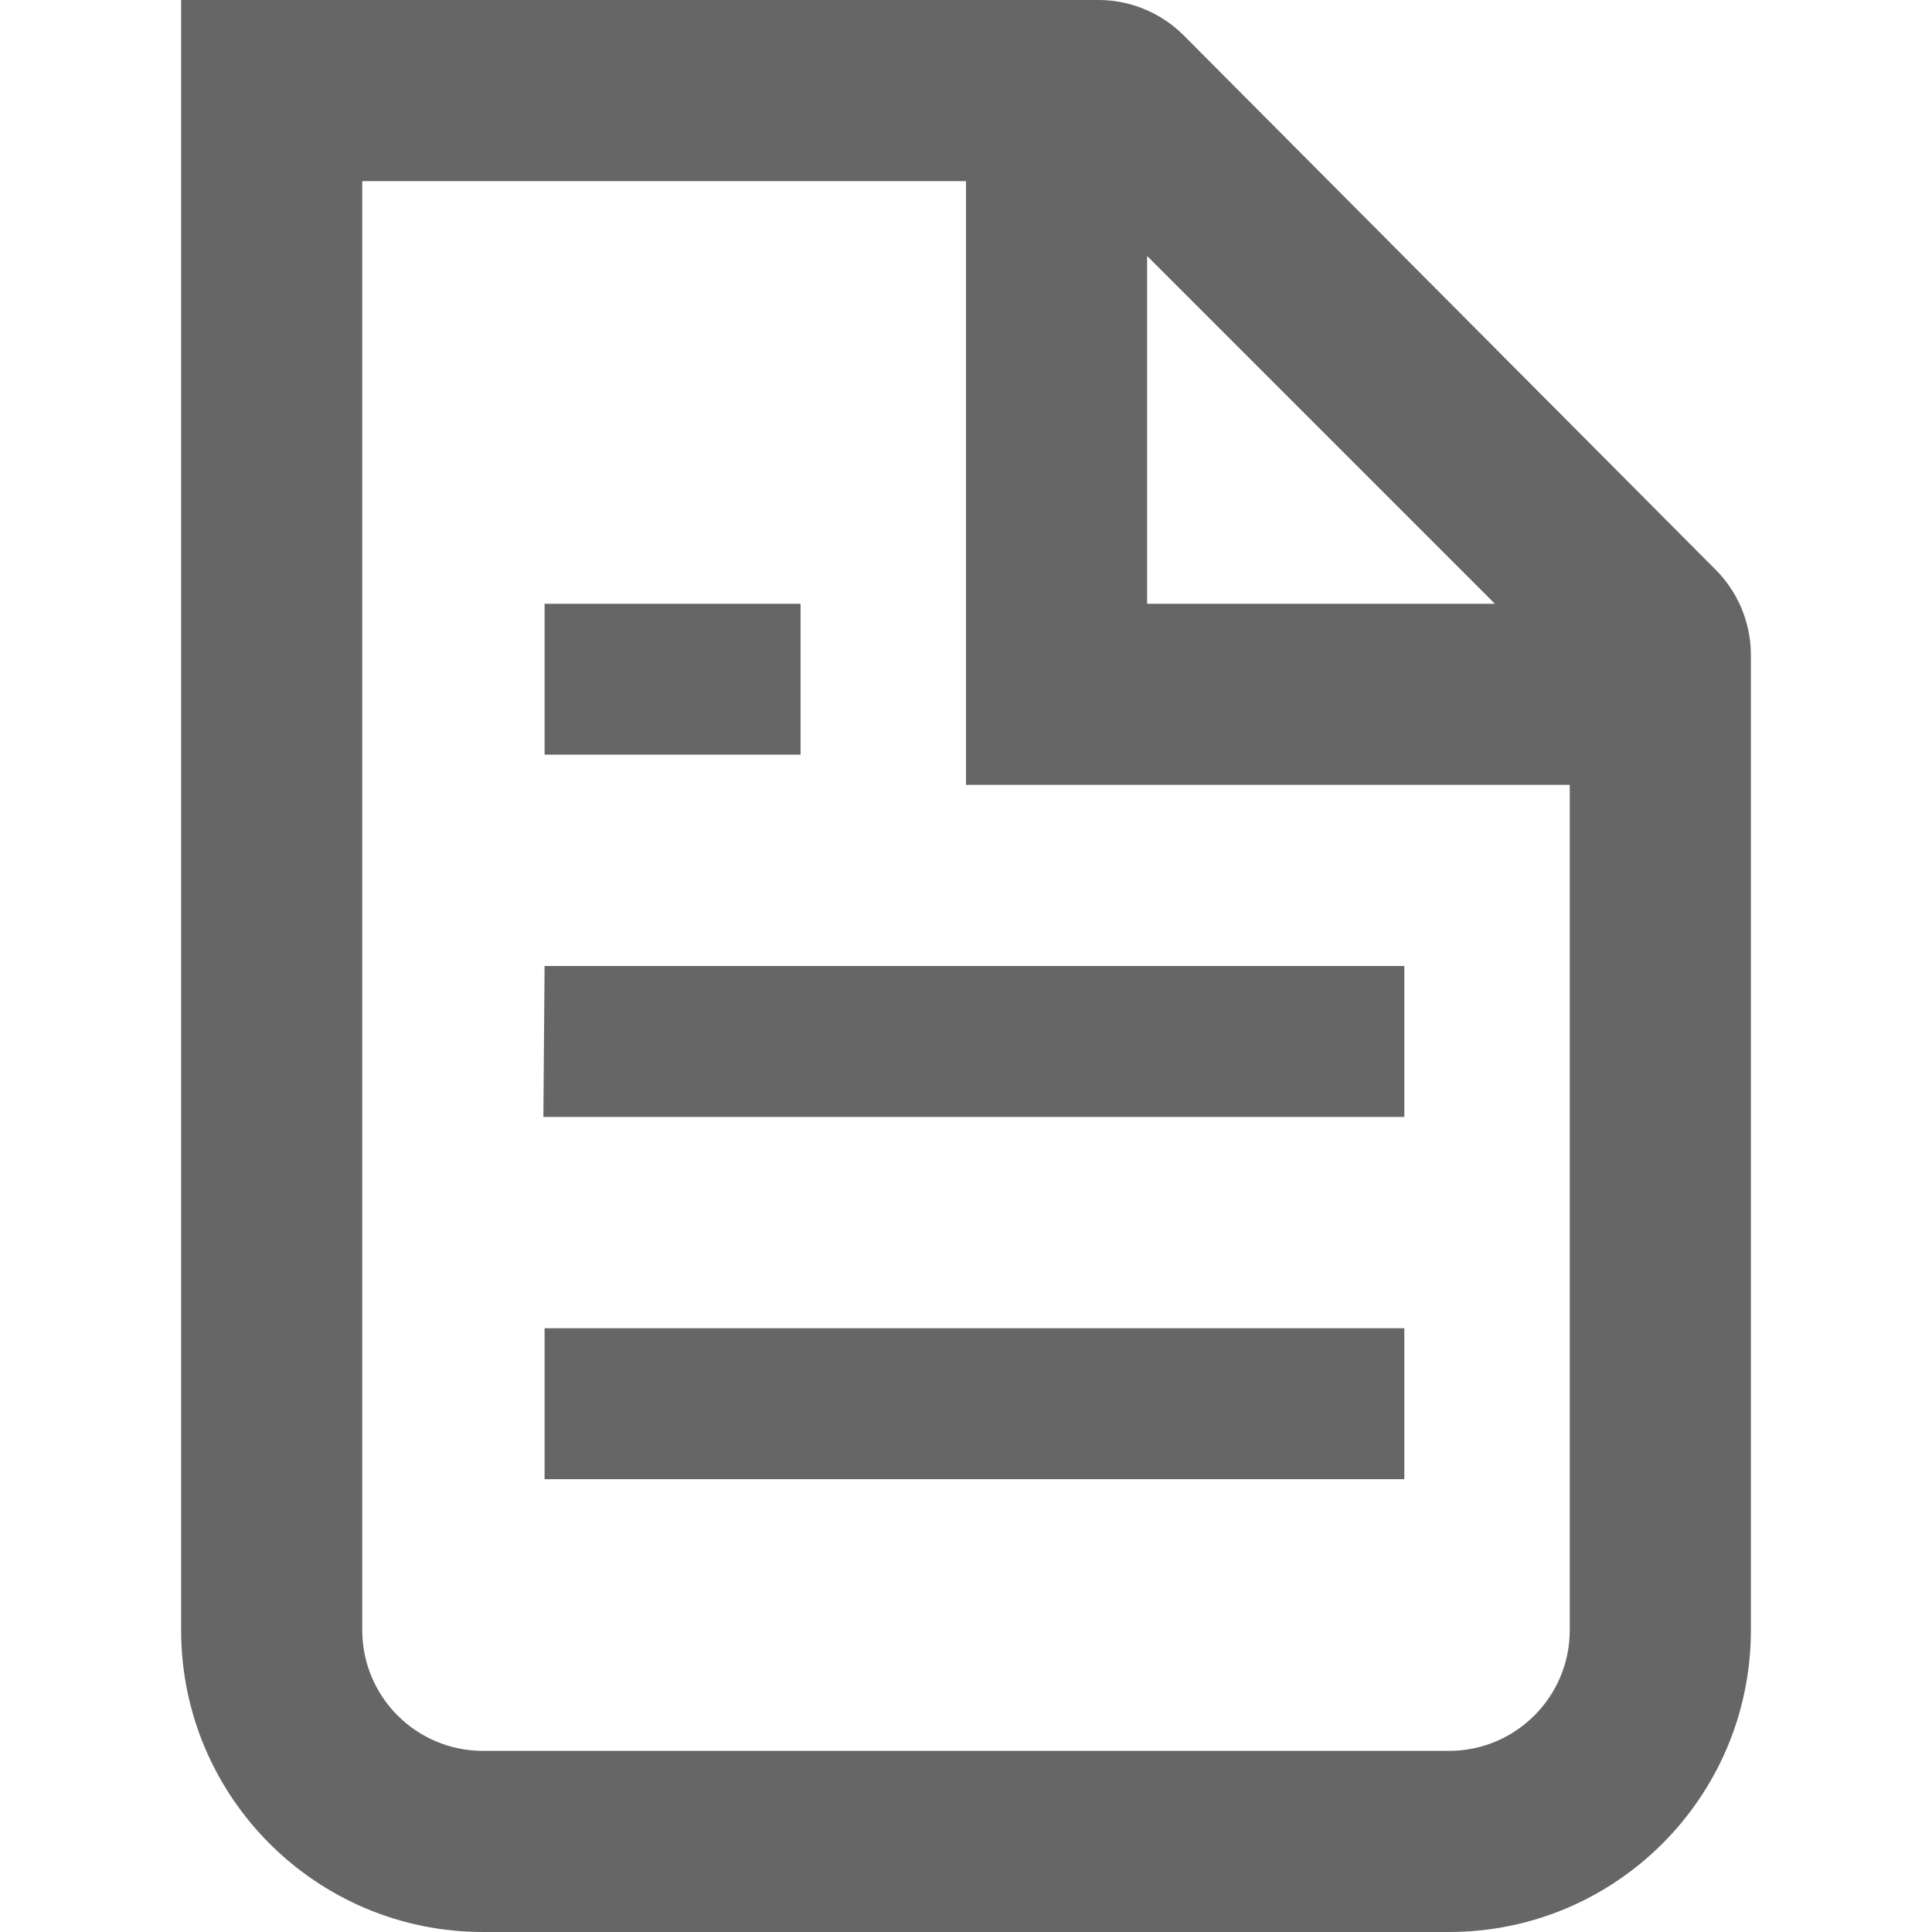
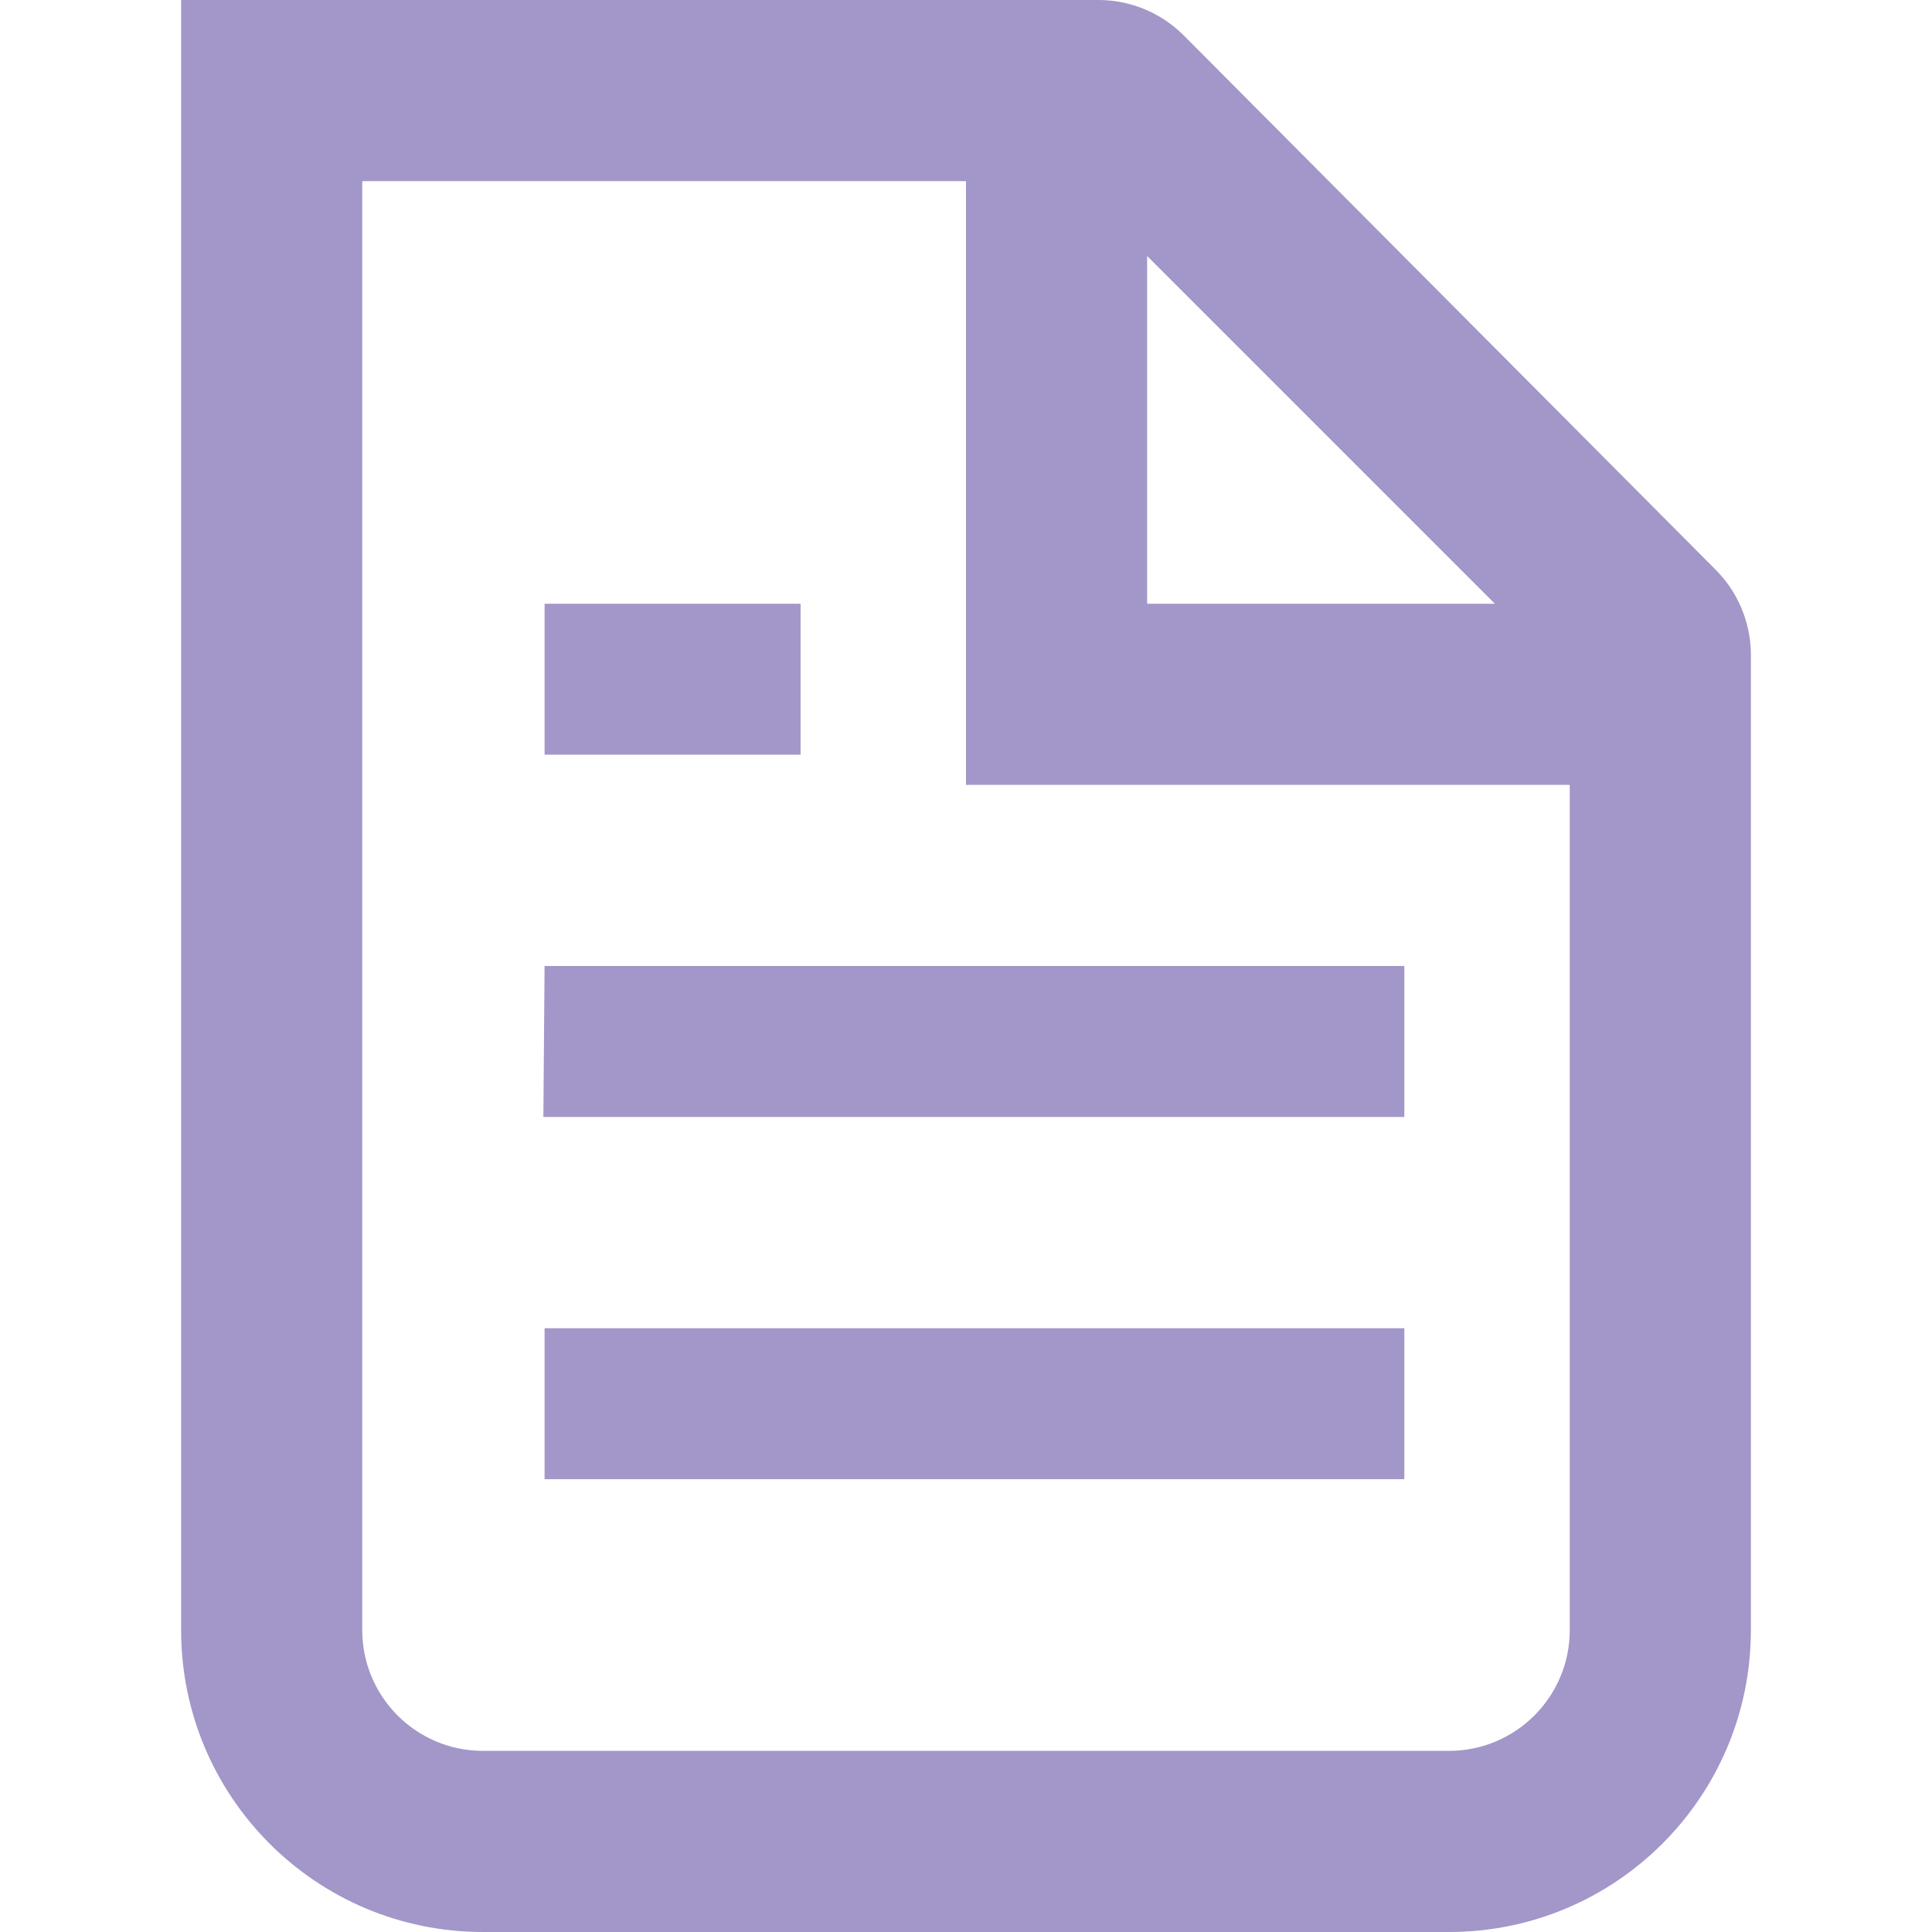
<svg xmlns="http://www.w3.org/2000/svg" fill="none" viewBox="0 0 16 16">
-   <path d="M14.5 13.5V5.41a1 1 0 0 0-.3-.7L9.8.29A1 1 0 0 0 9.08 0H1.5v13.5A2.5 2.5 0 0 0 4 16h8a2.5 2.5 0 0 0 2.5-2.5m-1.5 0v-7H8v-5H3v12a1 1 0 0 0 1 1h8a1 1 0 0 0 1-1M9.5 5V2.12L12.38 5zM5.13 5h-.62v1.25h2.12V5zm-.62 3h7.12v1.25H4.5zm.62 3h-.62v1.25h7.12V11z" clip-rule="evenodd" fill="#666" fill-rule="evenodd" />
+   <path d="M14.5 13.5V5.41a1 1 0 0 0-.3-.7L9.8.29A1 1 0 0 0 9.08 0H1.5v13.5A2.5 2.5 0 0 0 4 16h8a2.5 2.5 0 0 0 2.5-2.5m-1.5 0v-7H8v-5H3v12a1 1 0 0 0 1 1h8a1 1 0 0 0 1-1M9.5 5V2.12L12.38 5zM5.13 5h-.62v1.25h2.12V5zm-.62 3h7.12v1.25H4.5zm.62 3h-.62v1.25h7.12V11z" clip-rule="evenodd" fill="#a396c8" fill-rule="evenodd" />
</svg>
